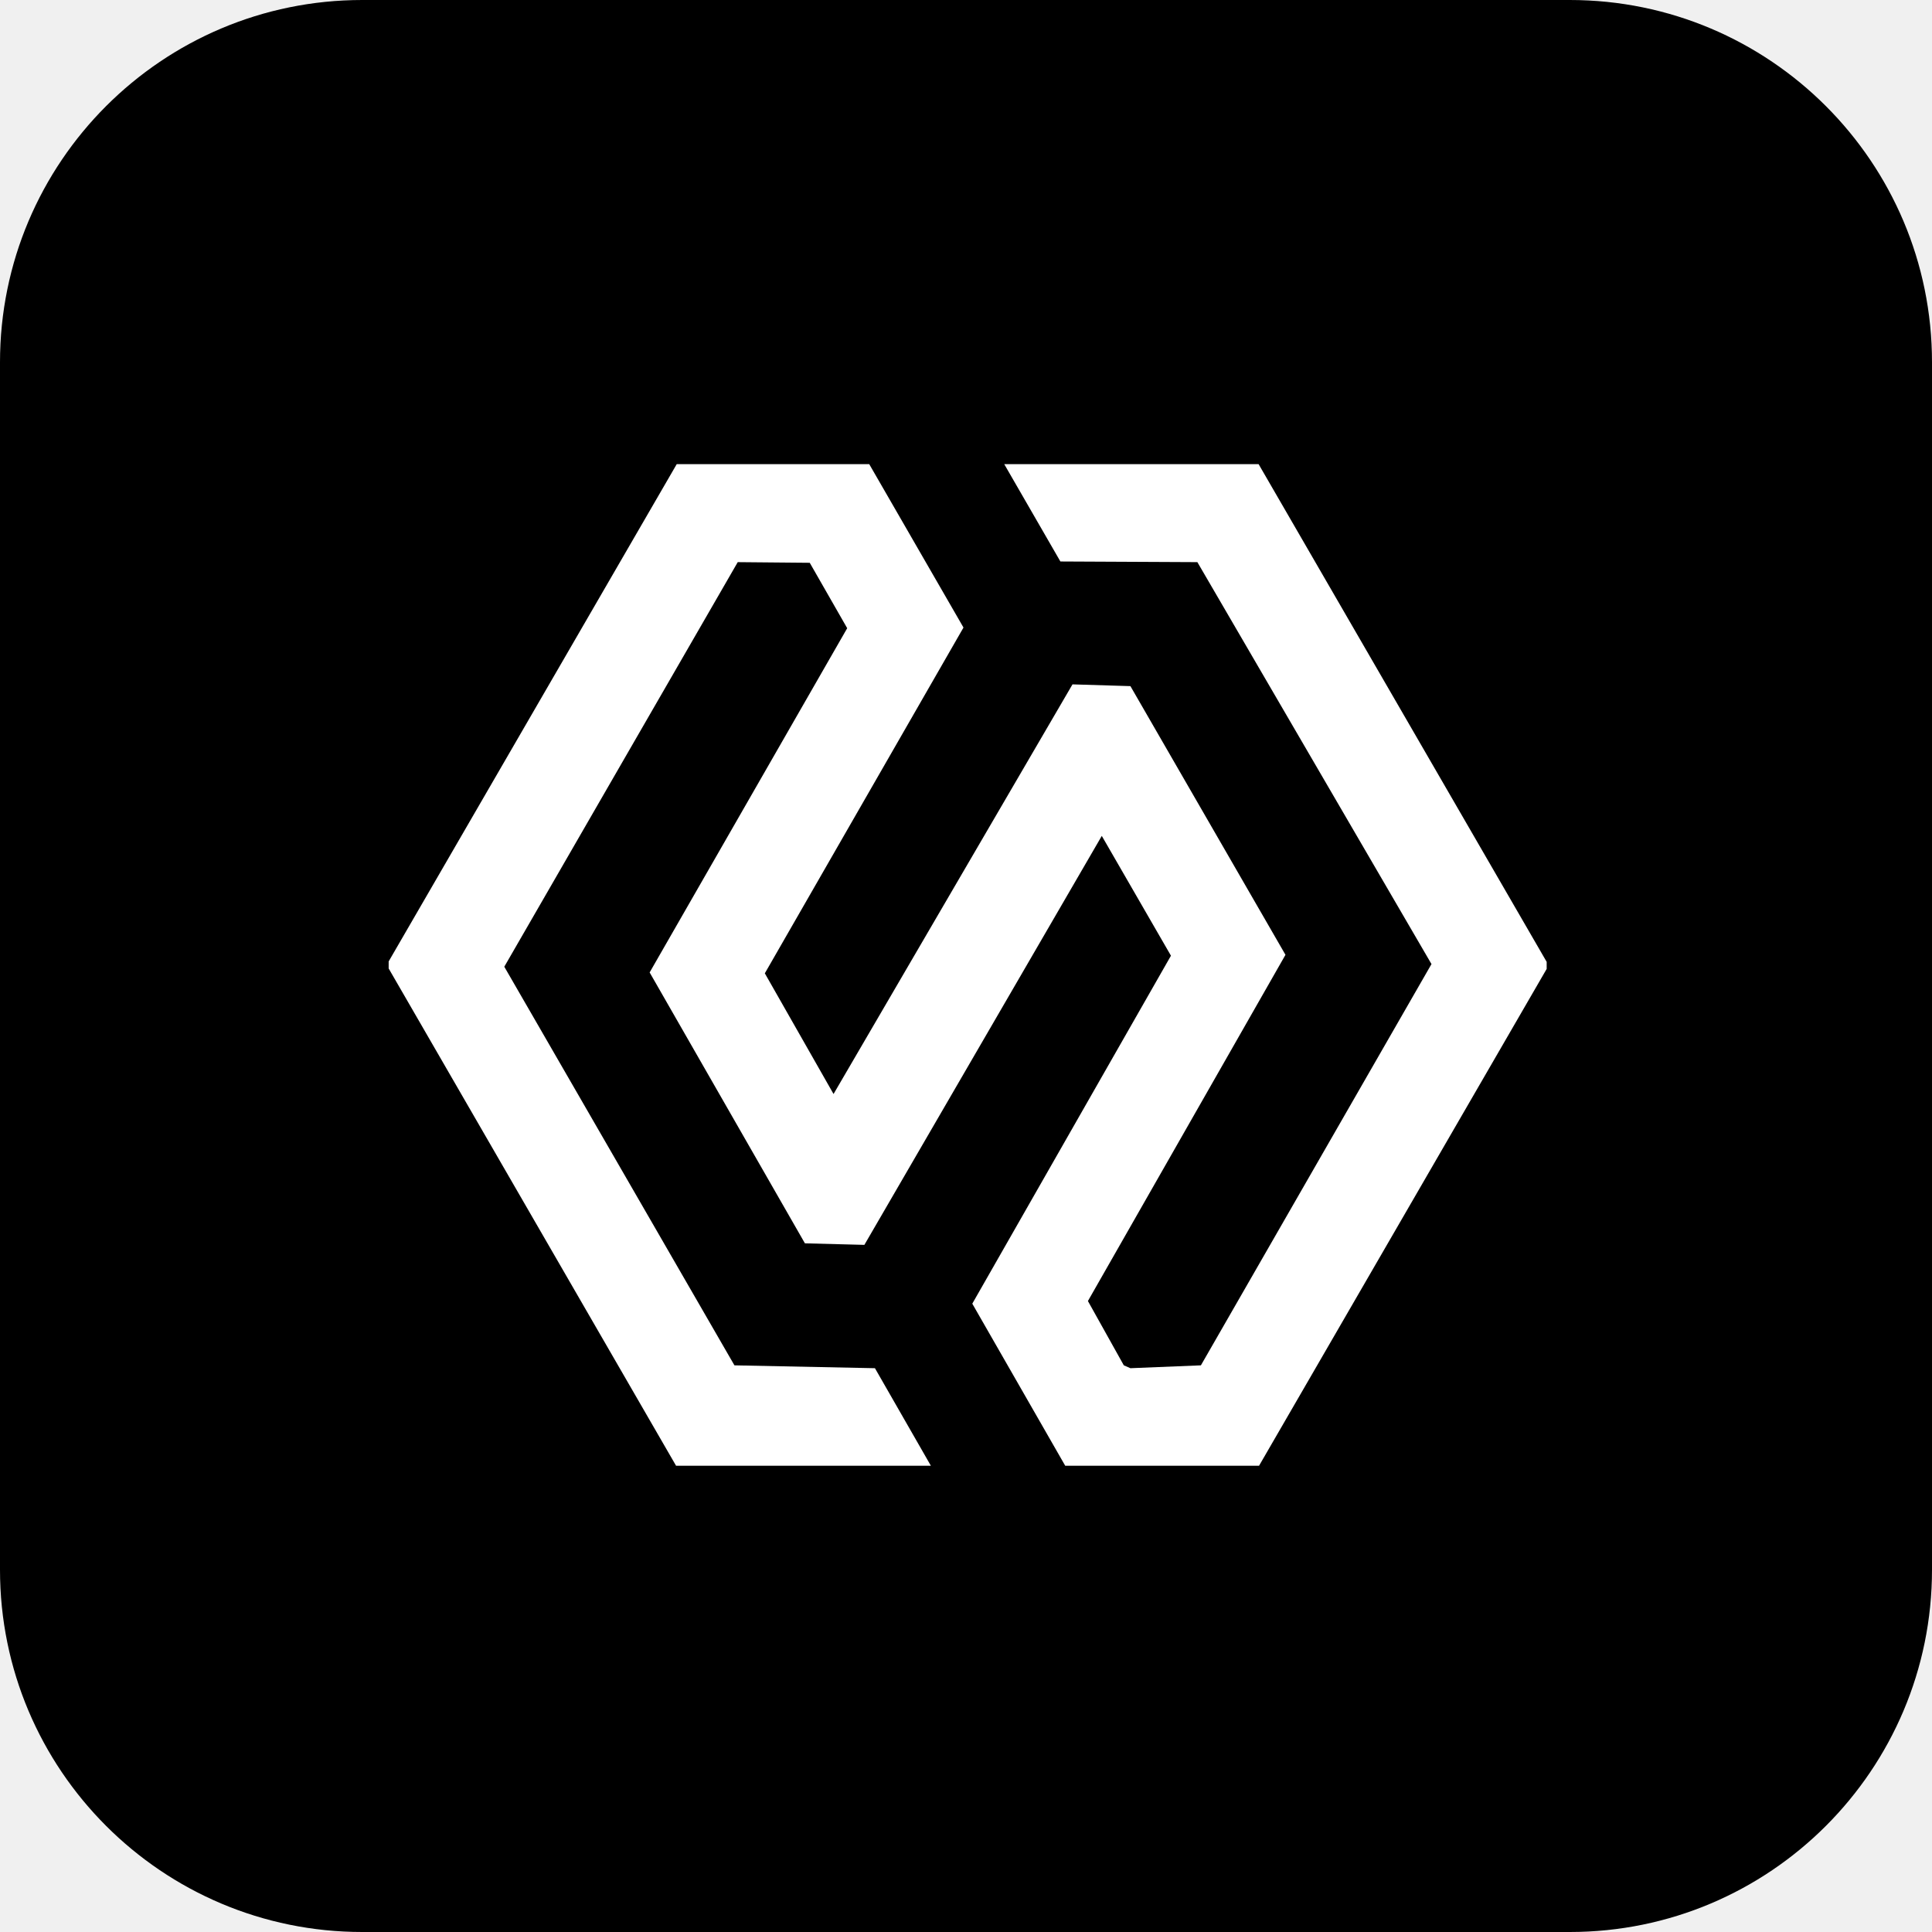
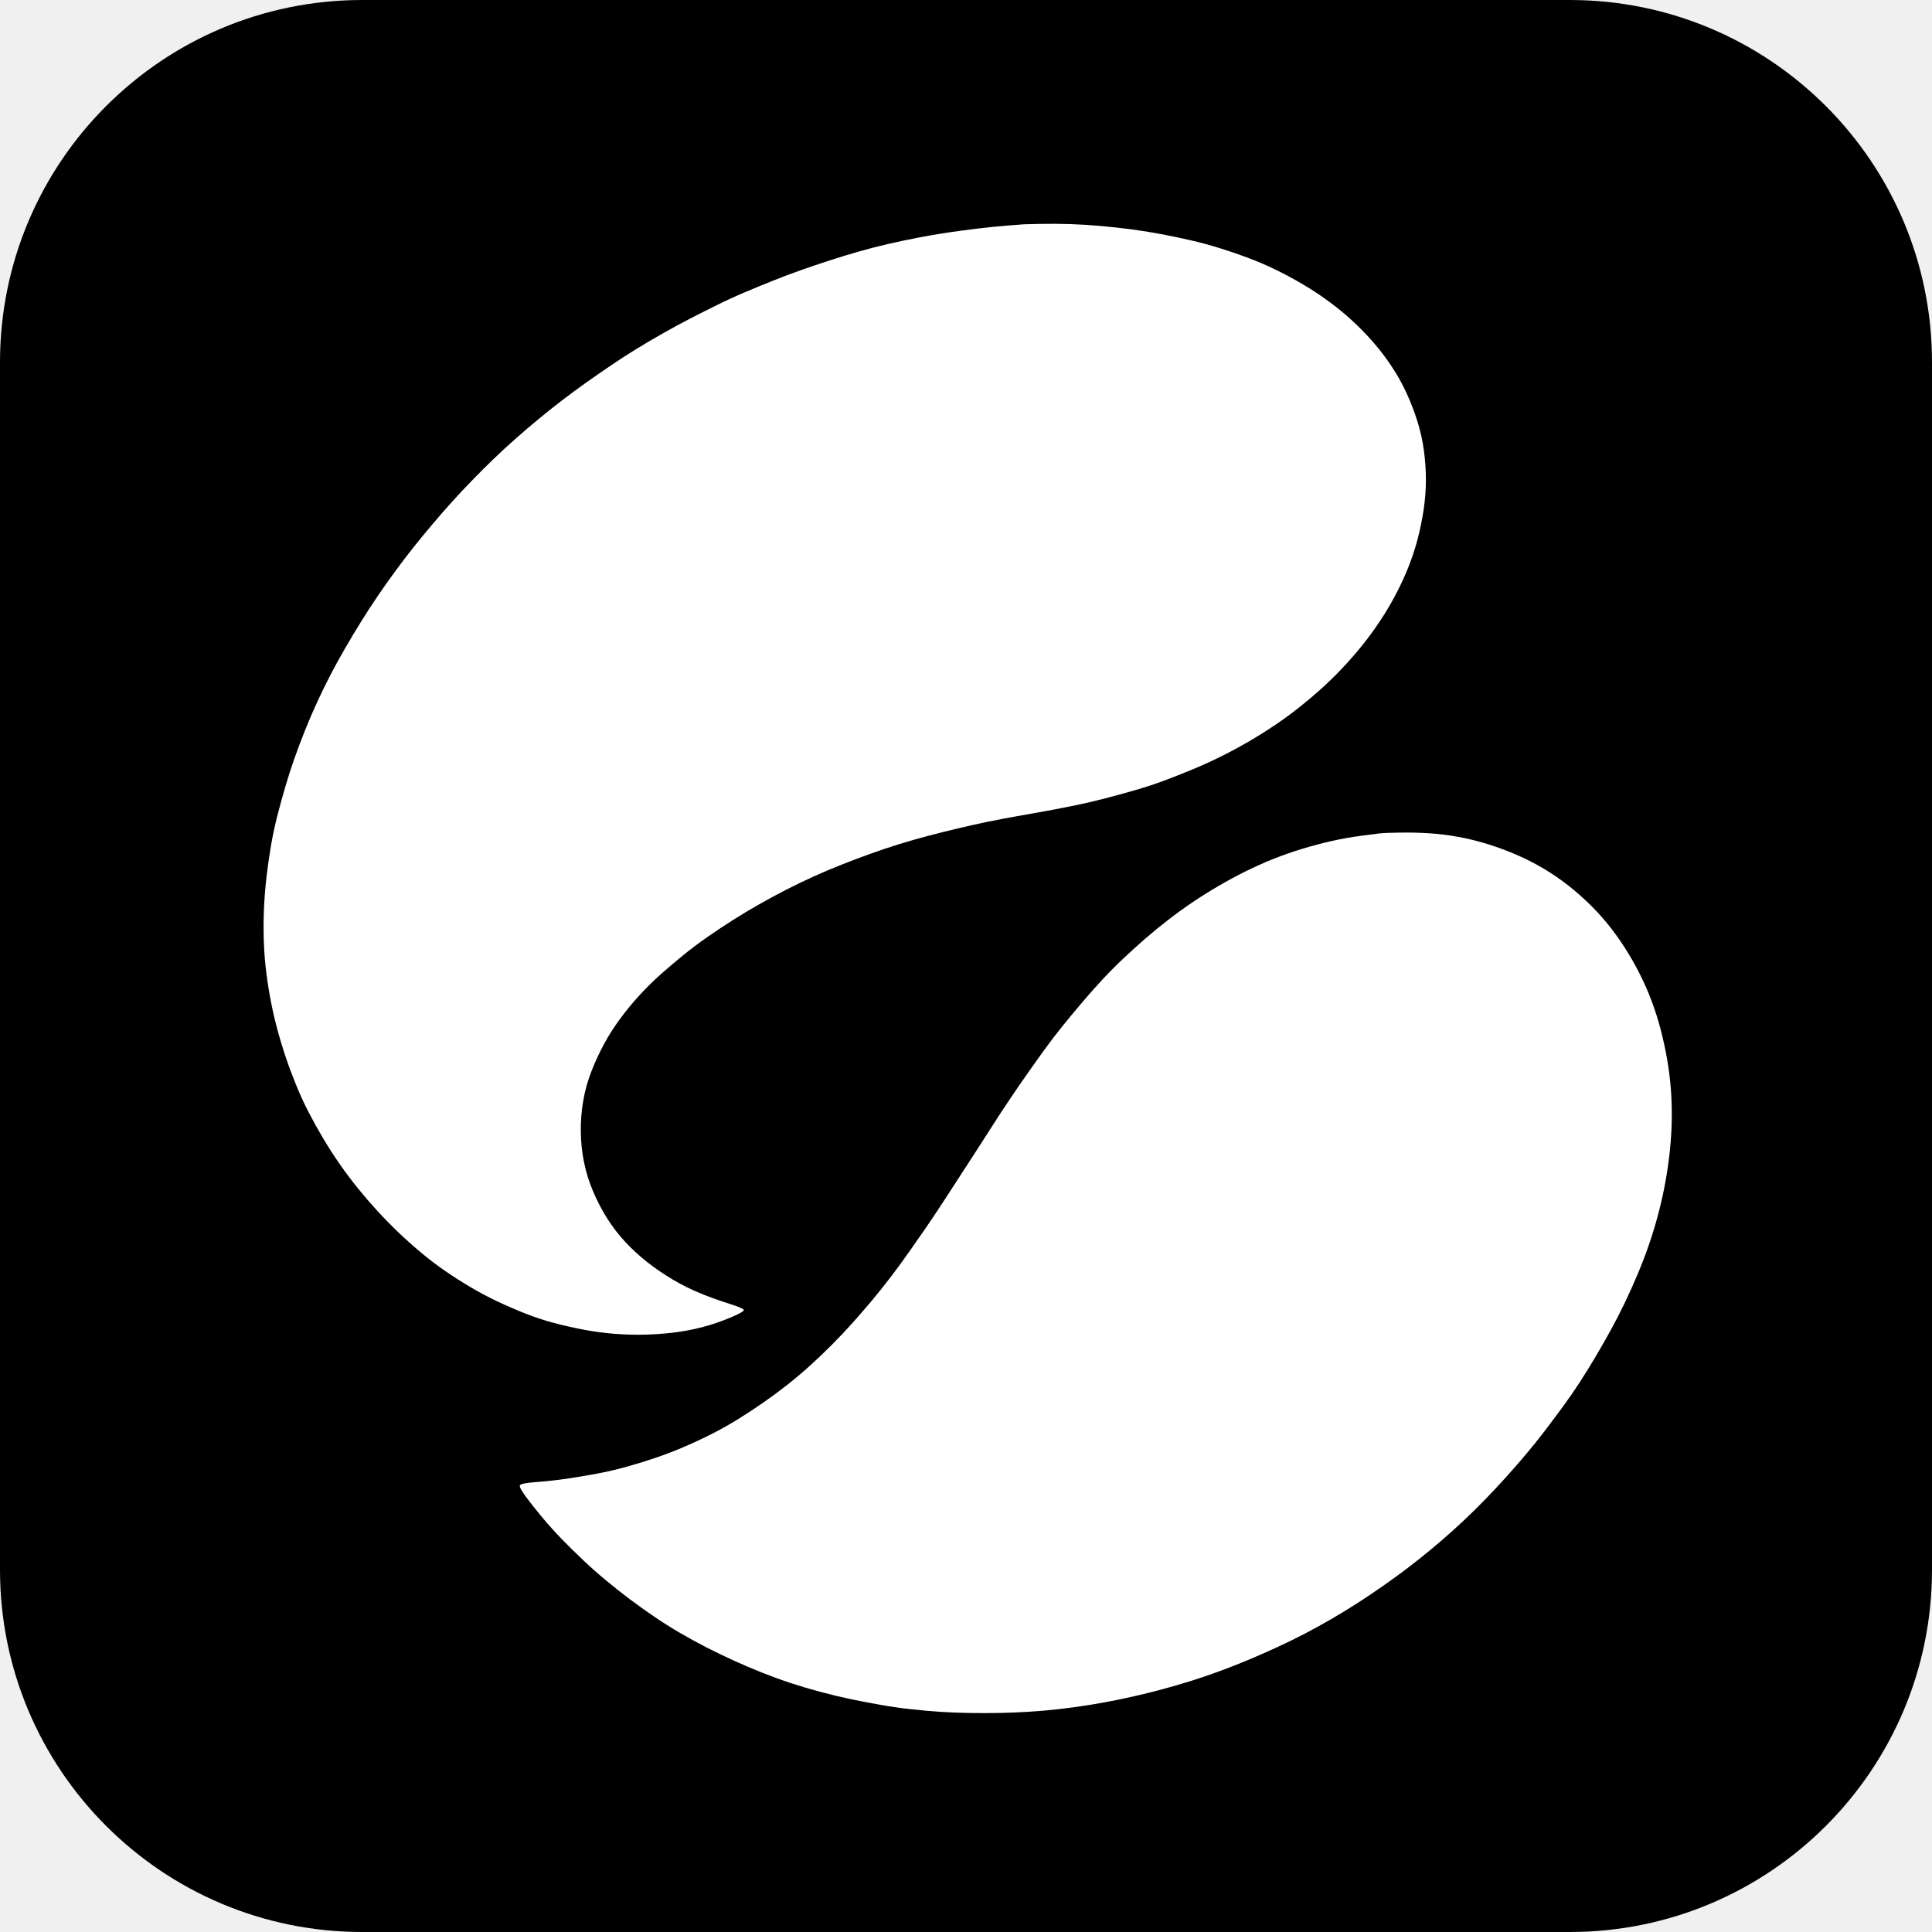
<svg xmlns="http://www.w3.org/2000/svg" width="512" height="512" viewBox="0 0 512 512">
  <rect width="512" height="512" rx="96" fill="#000000" />
-   <g transform="translate(103, 123) scale(0.5836502)">
-     <path d="M130.8 0.0L0.0 225.8L0.0 229.0L130.5 454.8L246.2 454.8L220.8 410.5L157.0 409.2L52.5 228.2L158.5 44.5L191.2 44.8L208.2 74.5L118.5 230.8L189.0 353.8L216.0 354.5L323.8 168.8L355.2 223.2L265.0 381.2L307.2 454.8L395.2 454.8L525.8 229.2L525.8 226.0L395.0 0.0L279.5 0.0L305.0 44.2L367.2 44.5L473.5 227.0L368.8 409.2L336.8 410.5L333.8 409.2L317.5 380.0L407.2 222.8L336.8 100.8L310.5 100.0L202.0 286.0L170.8 231.2L261.0 74.2L218.2 0.0Z" fill="#ffffff" />
+   <g transform="translate(256 256) scale(1.12) translate(-256 -263.5)">
+     <path d="M269.70 88.00Q269.82 87.99 273.41 87.91Q277.00 87.84 280.53 87.95Q284.06 88.06 287.78 88.39Q291.50 88.72 295.03 89.18Q298.55 89.64 302.15 90.32Q305.74 91.00 309.19 91.79Q312.63 92.58 316.08 93.66Q319.53 94.73 322.97 96.03Q326.41 97.32 329.59 98.90Q332.78 100.47 335.91 102.33Q339.05 104.19 341.93 106.32Q344.82 108.44 347.42 110.83Q350.03 113.23 352.36 115.91Q354.69 118.58 356.68 121.58Q358.68 124.57 360.18 127.81Q361.68 131.05 362.77 134.49Q363.86 137.93 364.34 141.47Q364.82 145.00 364.82 148.50Q364.81 152.00 364.29 155.51Q363.77 159.01 362.84 162.57Q361.90 166.13 360.52 169.51Q359.14 172.88 357.48 175.98Q355.83 179.08 353.82 182.08Q351.82 185.08 349.58 187.84Q347.34 190.60 344.91 193.17Q342.47 195.74 339.83 198.10Q337.19 200.46 334.39 202.65Q331.60 204.85 328.59 206.84Q325.59 208.84 322.42 210.66Q319.24 212.49 316.06 214.06Q312.87 215.63 309.51 217.02Q306.16 218.41 302.88 219.64Q299.60 220.86 296.09 221.87Q292.59 222.89 289.04 223.81Q285.49 224.73 281.99 225.46Q278.48 226.18 275.03 226.81Q271.57 227.43 268.03 228.06Q264.49 228.68 260.96 229.41Q257.43 230.14 253.97 230.97Q250.52 231.79 246.97 232.72Q243.42 233.66 239.98 234.73Q236.54 235.80 233.25 236.99Q229.95 238.18 226.54 239.53Q223.13 240.87 219.86 242.36Q216.60 243.84 213.45 245.45Q210.30 247.07 207.12 248.87Q203.94 250.67 200.88 252.61Q197.81 254.55 194.86 256.61Q191.90 258.67 189.14 260.90Q186.39 263.14 183.74 265.49Q181.10 267.84 178.71 270.46Q176.31 273.07 174.19 275.95Q172.06 278.82 170.39 281.90Q168.71 284.99 167.38 288.39Q166.04 291.80 165.43 295.40Q164.81 299.00 164.86 302.72Q164.90 306.45 165.62 309.94Q166.33 313.44 167.74 316.77Q169.14 320.10 171.07 323.18Q173.00 326.25 175.42 328.84Q177.84 331.42 180.63 333.61Q183.43 335.80 186.57 337.67Q189.72 339.54 193.08 340.92Q196.45 342.30 199.88 343.38Q203.30 344.46 203.42 344.88Q203.53 345.31 200.20 346.71Q196.87 348.11 193.47 348.99Q190.08 349.86 186.54 350.27Q183.00 350.68 179.50 350.74Q176.00 350.79 172.50 350.50Q169.01 350.21 165.47 349.54Q161.93 348.86 158.55 347.97Q155.17 347.08 151.76 345.74Q148.36 344.39 145.13 342.87Q141.91 341.34 138.76 339.49Q135.62 337.63 132.66 335.59Q129.70 333.54 126.99 331.26Q124.27 328.98 121.71 326.54Q119.16 324.10 116.76 321.49Q114.37 318.88 112.13 316.12Q109.89 313.36 107.84 310.41Q105.78 307.45 103.92 304.33Q102.06 301.20 100.44 298.07Q98.82 294.93 97.45 291.55Q96.08 288.17 94.95 284.81Q93.83 281.45 92.89 277.89Q91.96 274.33 91.30 270.69Q90.64 267.04 90.26 263.52Q89.89 260.00 89.82 256.50Q89.74 253.00 89.91 249.49Q90.08 245.97 90.50 242.30Q90.93 238.64 91.54 235.05Q92.16 231.46 93.03 228.04Q93.90 224.62 94.92 221.15Q95.93 217.68 97.11 214.35Q98.28 211.03 99.64 207.64Q101.00 204.25 102.50 201.00Q104.00 197.75 105.62 194.62Q107.25 191.50 109.08 188.33Q110.91 185.16 112.83 182.08Q114.74 179.00 116.76 176.02Q118.78 173.05 120.90 170.16Q123.01 167.27 125.23 164.48Q127.45 161.69 129.74 158.99Q132.02 156.28 134.40 153.65Q136.77 151.02 139.24 148.49Q141.71 145.95 144.25 143.50Q146.79 141.05 149.45 138.71Q152.11 136.36 154.85 134.10Q157.59 131.83 160.42 129.66Q163.24 127.50 166.17 125.42Q169.10 123.35 172.08 121.33Q175.06 119.30 178.16 117.41Q181.25 115.51 184.45 113.71Q187.64 111.90 190.79 110.28Q193.93 108.66 197.10 107.10Q200.26 105.53 203.61 104.11Q206.96 102.69 210.34 101.34Q213.72 99.98 217.06 98.81Q220.39 97.64 223.78 96.54Q227.17 95.44 230.66 94.44Q234.16 93.44 237.61 92.65Q241.06 91.86 244.62 91.17Q248.17 90.47 251.66 89.96Q255.14 89.45 258.76 89.01Q262.38 88.57 265.98 88.29Q269.57 88.01 269.70 88.00Z" fill="#ffffff" />
+     <path d="M353.97 232.11Q354.95 232.00 358.47 231.94Q362.00 231.87 365.49 232.09Q368.99 232.31 372.55 232.96Q376.10 233.61 379.54 234.69Q382.98 235.77 386.30 237.20Q389.62 238.64 392.75 240.50Q395.88 242.37 398.67 244.58Q401.46 246.79 403.96 249.28Q406.47 251.78 408.65 254.59Q410.83 257.40 412.72 260.52Q414.61 263.63 416.14 266.85Q417.67 270.07 418.82 273.42Q419.98 276.76 420.83 280.39Q421.69 284.01 422.21 287.51Q422.72 291.00 422.90 294.50Q423.08 298.00 422.95 301.50Q422.82 305.00 422.39 308.59Q421.96 312.17 421.27 315.76Q420.57 319.35 419.61 322.88Q418.65 326.41 417.49 329.74Q416.33 333.07 414.92 336.42Q413.51 339.76 411.98 342.98Q410.44 346.20 408.68 349.43Q406.91 352.65 405.05 355.80Q403.20 358.94 401.23 361.98Q399.26 365.01 397.14 367.89Q395.02 370.77 392.86 373.61Q390.70 376.44 388.40 379.15Q386.11 381.86 383.74 384.49Q381.37 387.12 378.90 389.66Q376.44 392.20 373.87 394.62Q371.30 397.04 368.61 399.36Q365.92 401.68 363.14 403.89Q360.35 406.10 357.46 408.20Q354.56 410.30 351.57 412.31Q348.58 414.32 345.47 416.22Q342.37 418.12 339.14 419.89Q335.92 421.66 332.71 423.22Q329.51 424.77 326.21 426.22Q322.92 427.68 319.51 429.02Q316.10 430.36 312.76 431.51Q309.43 432.65 305.93 433.66Q302.43 434.68 299.00 435.53Q295.57 436.38 292.04 437.10Q288.51 437.82 285.06 438.37Q281.60 438.92 278.05 439.33Q274.50 439.73 271.00 439.95Q267.50 440.17 264.00 440.24Q260.50 440.31 257.00 440.25Q253.50 440.20 250.00 439.98Q246.50 439.75 242.93 439.35Q239.35 438.96 235.69 438.31Q232.04 437.67 228.54 436.93Q225.05 436.19 221.51 435.24Q217.97 434.30 214.57 433.18Q211.17 432.06 207.78 430.71Q204.38 429.36 201.12 427.88Q197.85 426.39 194.71 424.79Q191.58 423.19 188.41 421.35Q185.25 419.51 182.27 417.48Q179.29 415.46 176.44 413.32Q173.59 411.17 170.89 408.93Q168.18 406.69 165.57 404.23Q162.97 401.78 160.50 399.25Q158.03 396.72 155.76 394.00Q153.48 391.27 151.89 389.12Q150.29 386.96 150.43 386.42Q150.58 385.88 154.29 385.61Q158.01 385.33 161.51 384.82Q165.02 384.30 168.61 383.63Q172.20 382.96 175.72 381.98Q179.24 381.00 182.61 379.85Q185.98 378.71 189.29 377.28Q192.61 375.86 195.76 374.26Q198.92 372.67 202.01 370.76Q205.10 368.85 208.04 366.80Q210.99 364.75 213.79 362.54Q216.59 360.33 219.21 357.95Q221.83 355.57 224.32 353.07Q226.81 350.57 229.17 347.93Q231.53 345.29 233.81 342.57Q236.08 339.85 238.25 337.00Q240.42 334.16 242.48 331.23Q244.54 328.30 246.58 325.34Q248.62 322.37 250.59 319.34Q252.56 316.31 254.52 313.28Q256.49 310.24 258.46 307.21Q260.43 304.17 262.37 301.12Q264.31 298.06 266.33 295.08Q268.34 292.09 270.40 289.15Q272.46 286.21 274.56 283.31Q276.66 280.40 278.90 277.64Q281.13 274.88 283.43 272.18Q285.72 269.47 288.13 266.87Q290.53 264.28 293.10 261.85Q295.67 259.42 298.34 257.09Q301.02 254.77 303.84 252.59Q306.65 250.41 309.64 248.39Q312.63 246.38 315.79 244.54Q318.95 242.70 322.12 241.12Q325.30 239.54 328.69 238.18Q332.09 236.83 335.54 235.78Q338.99 234.73 342.47 233.94Q345.96 233.15 349.48 232.69Q353.00 232.22 353.97 232.11Z" fill="#ffffff" />
  </g>
</svg>
